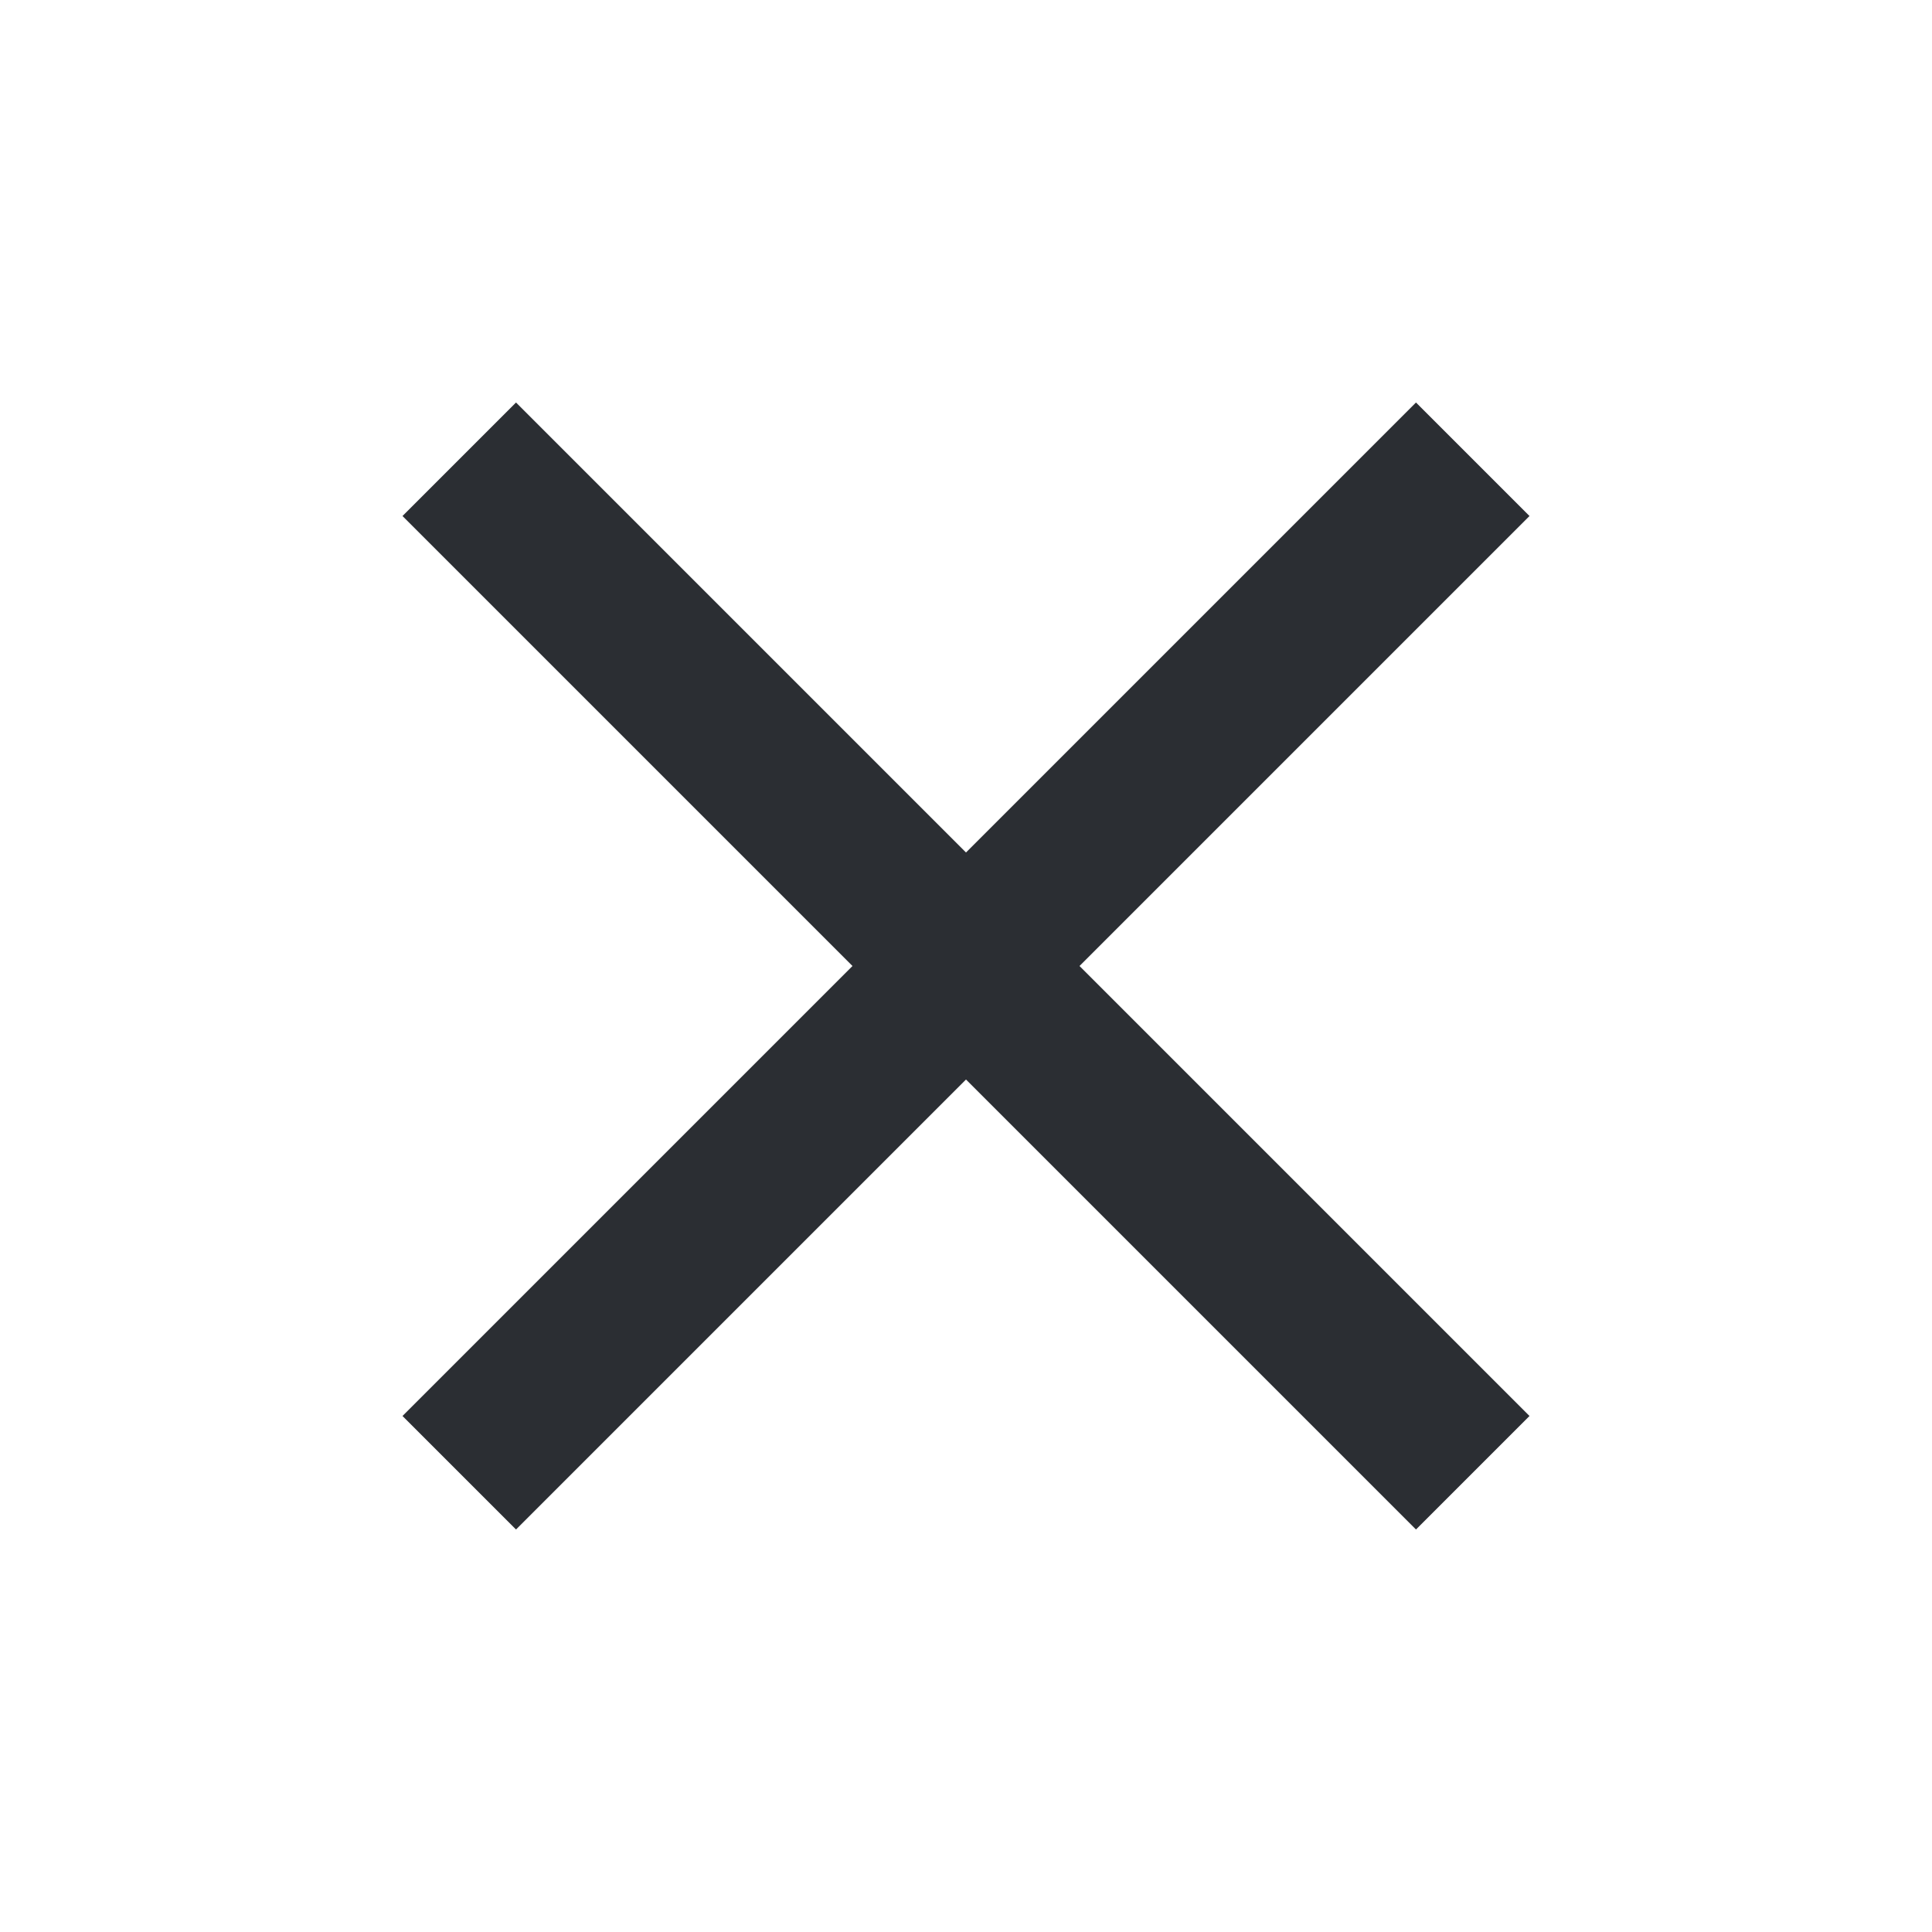
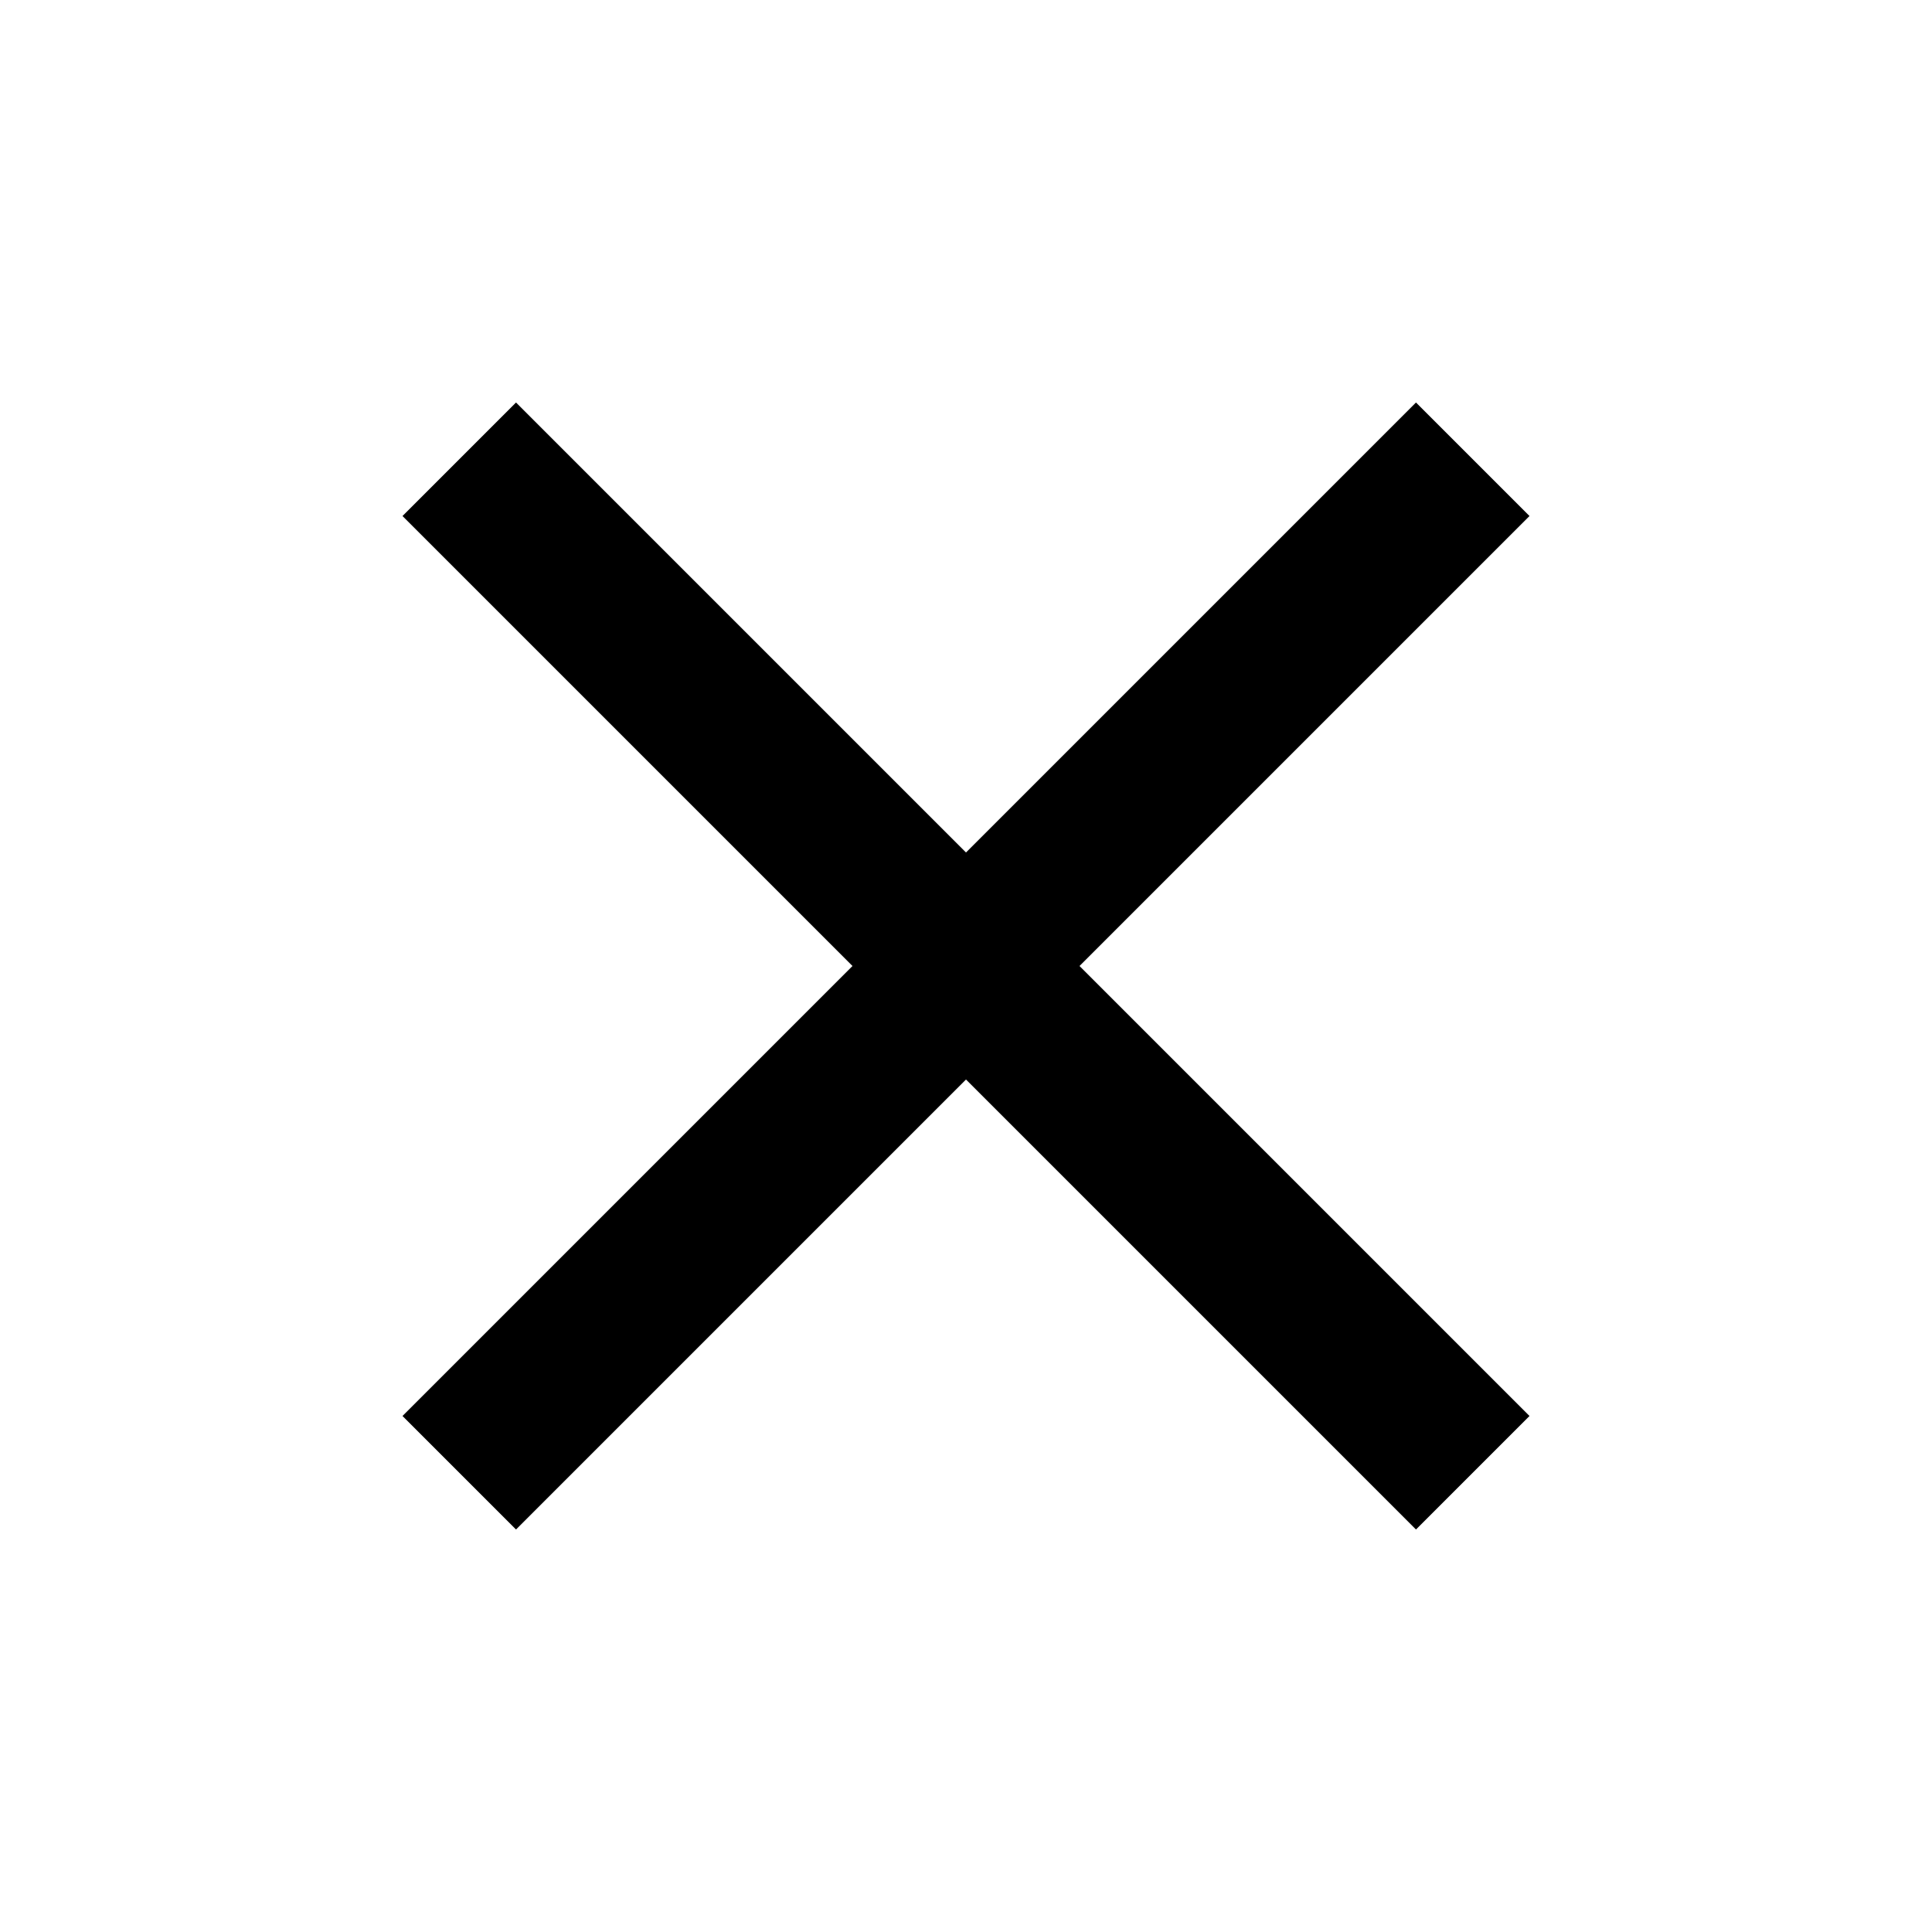
<svg xmlns="http://www.w3.org/2000/svg" width="24" height="24" viewBox="0 0 24 24" fill="none">
-   <path d="M19 6.41L17.59 5L12 10.59L6.41 5L5 6.41L10.59 12L5 17.59L6.41 19L12 13.41L17.59 19L19 17.59L13.41 12L19 6.41Z" fill="#2B2E33" />
+   <path d="M19 6.41L17.59 5L12 10.59L6.41 5L5 6.41L10.59 12L5 17.59L6.41 19L12 13.41L17.59 19L19 17.59L13.41 12L19 6.41Z" fill="currentColor" />
</svg>
